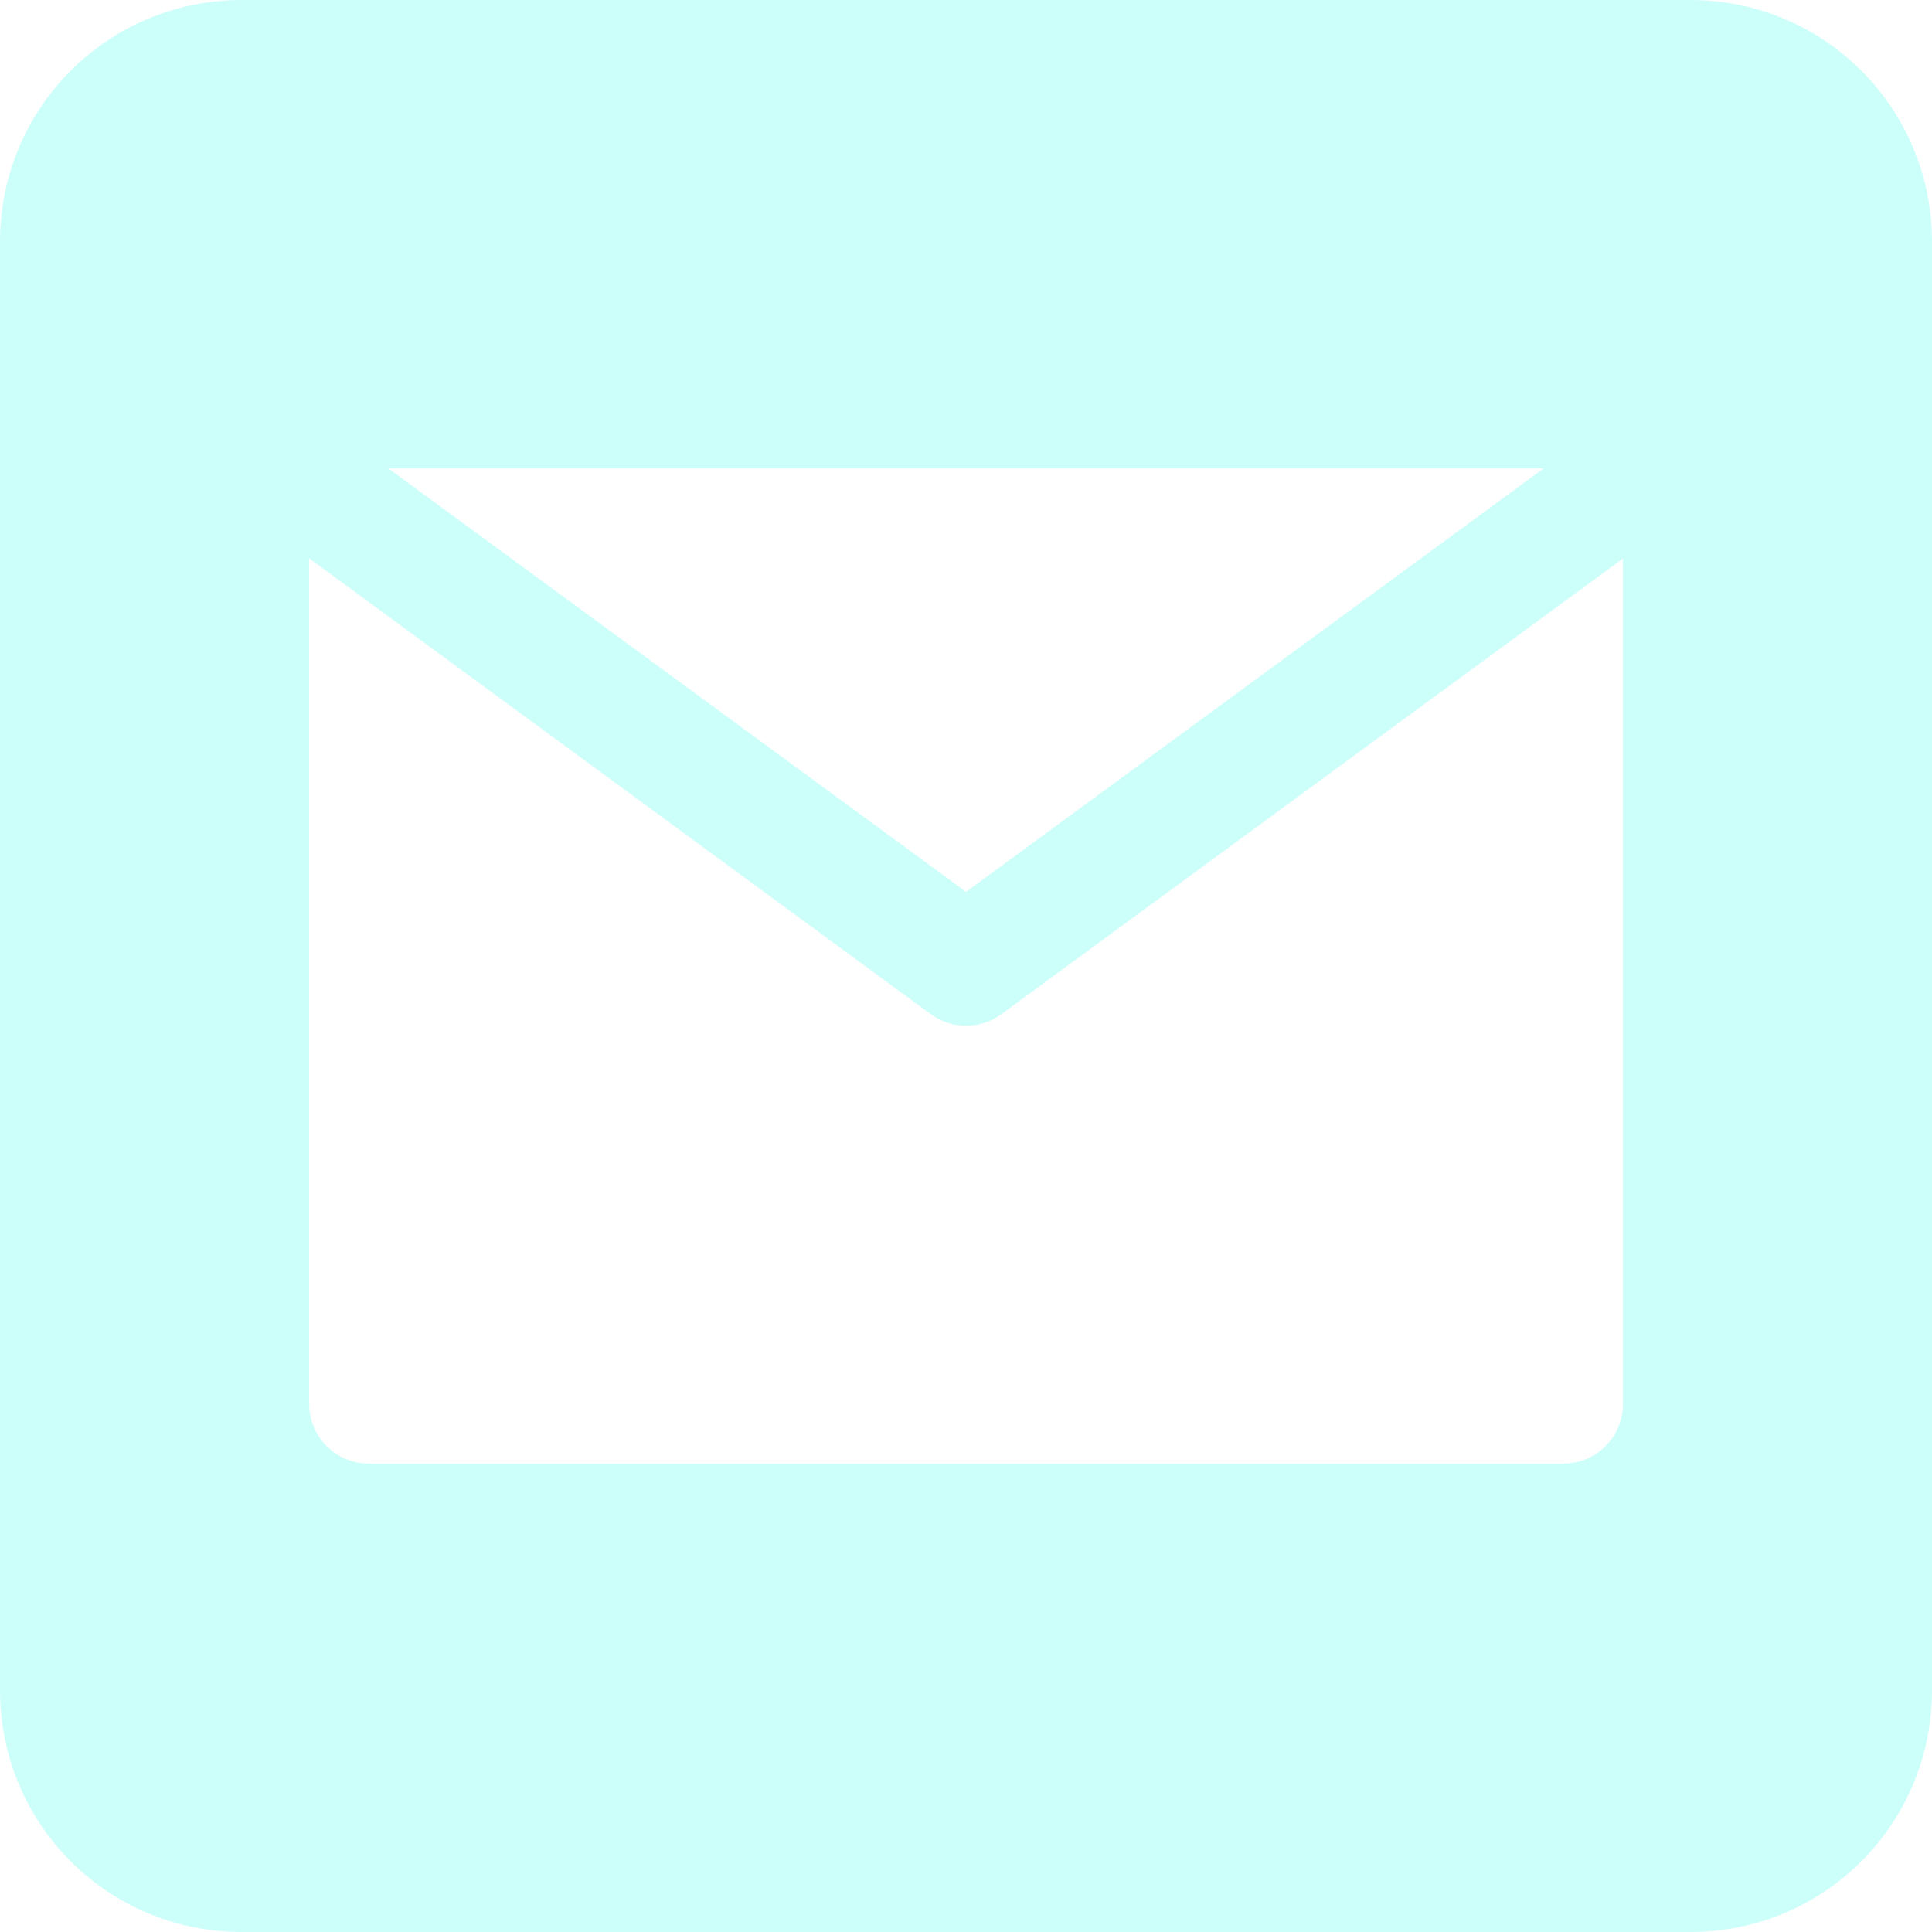
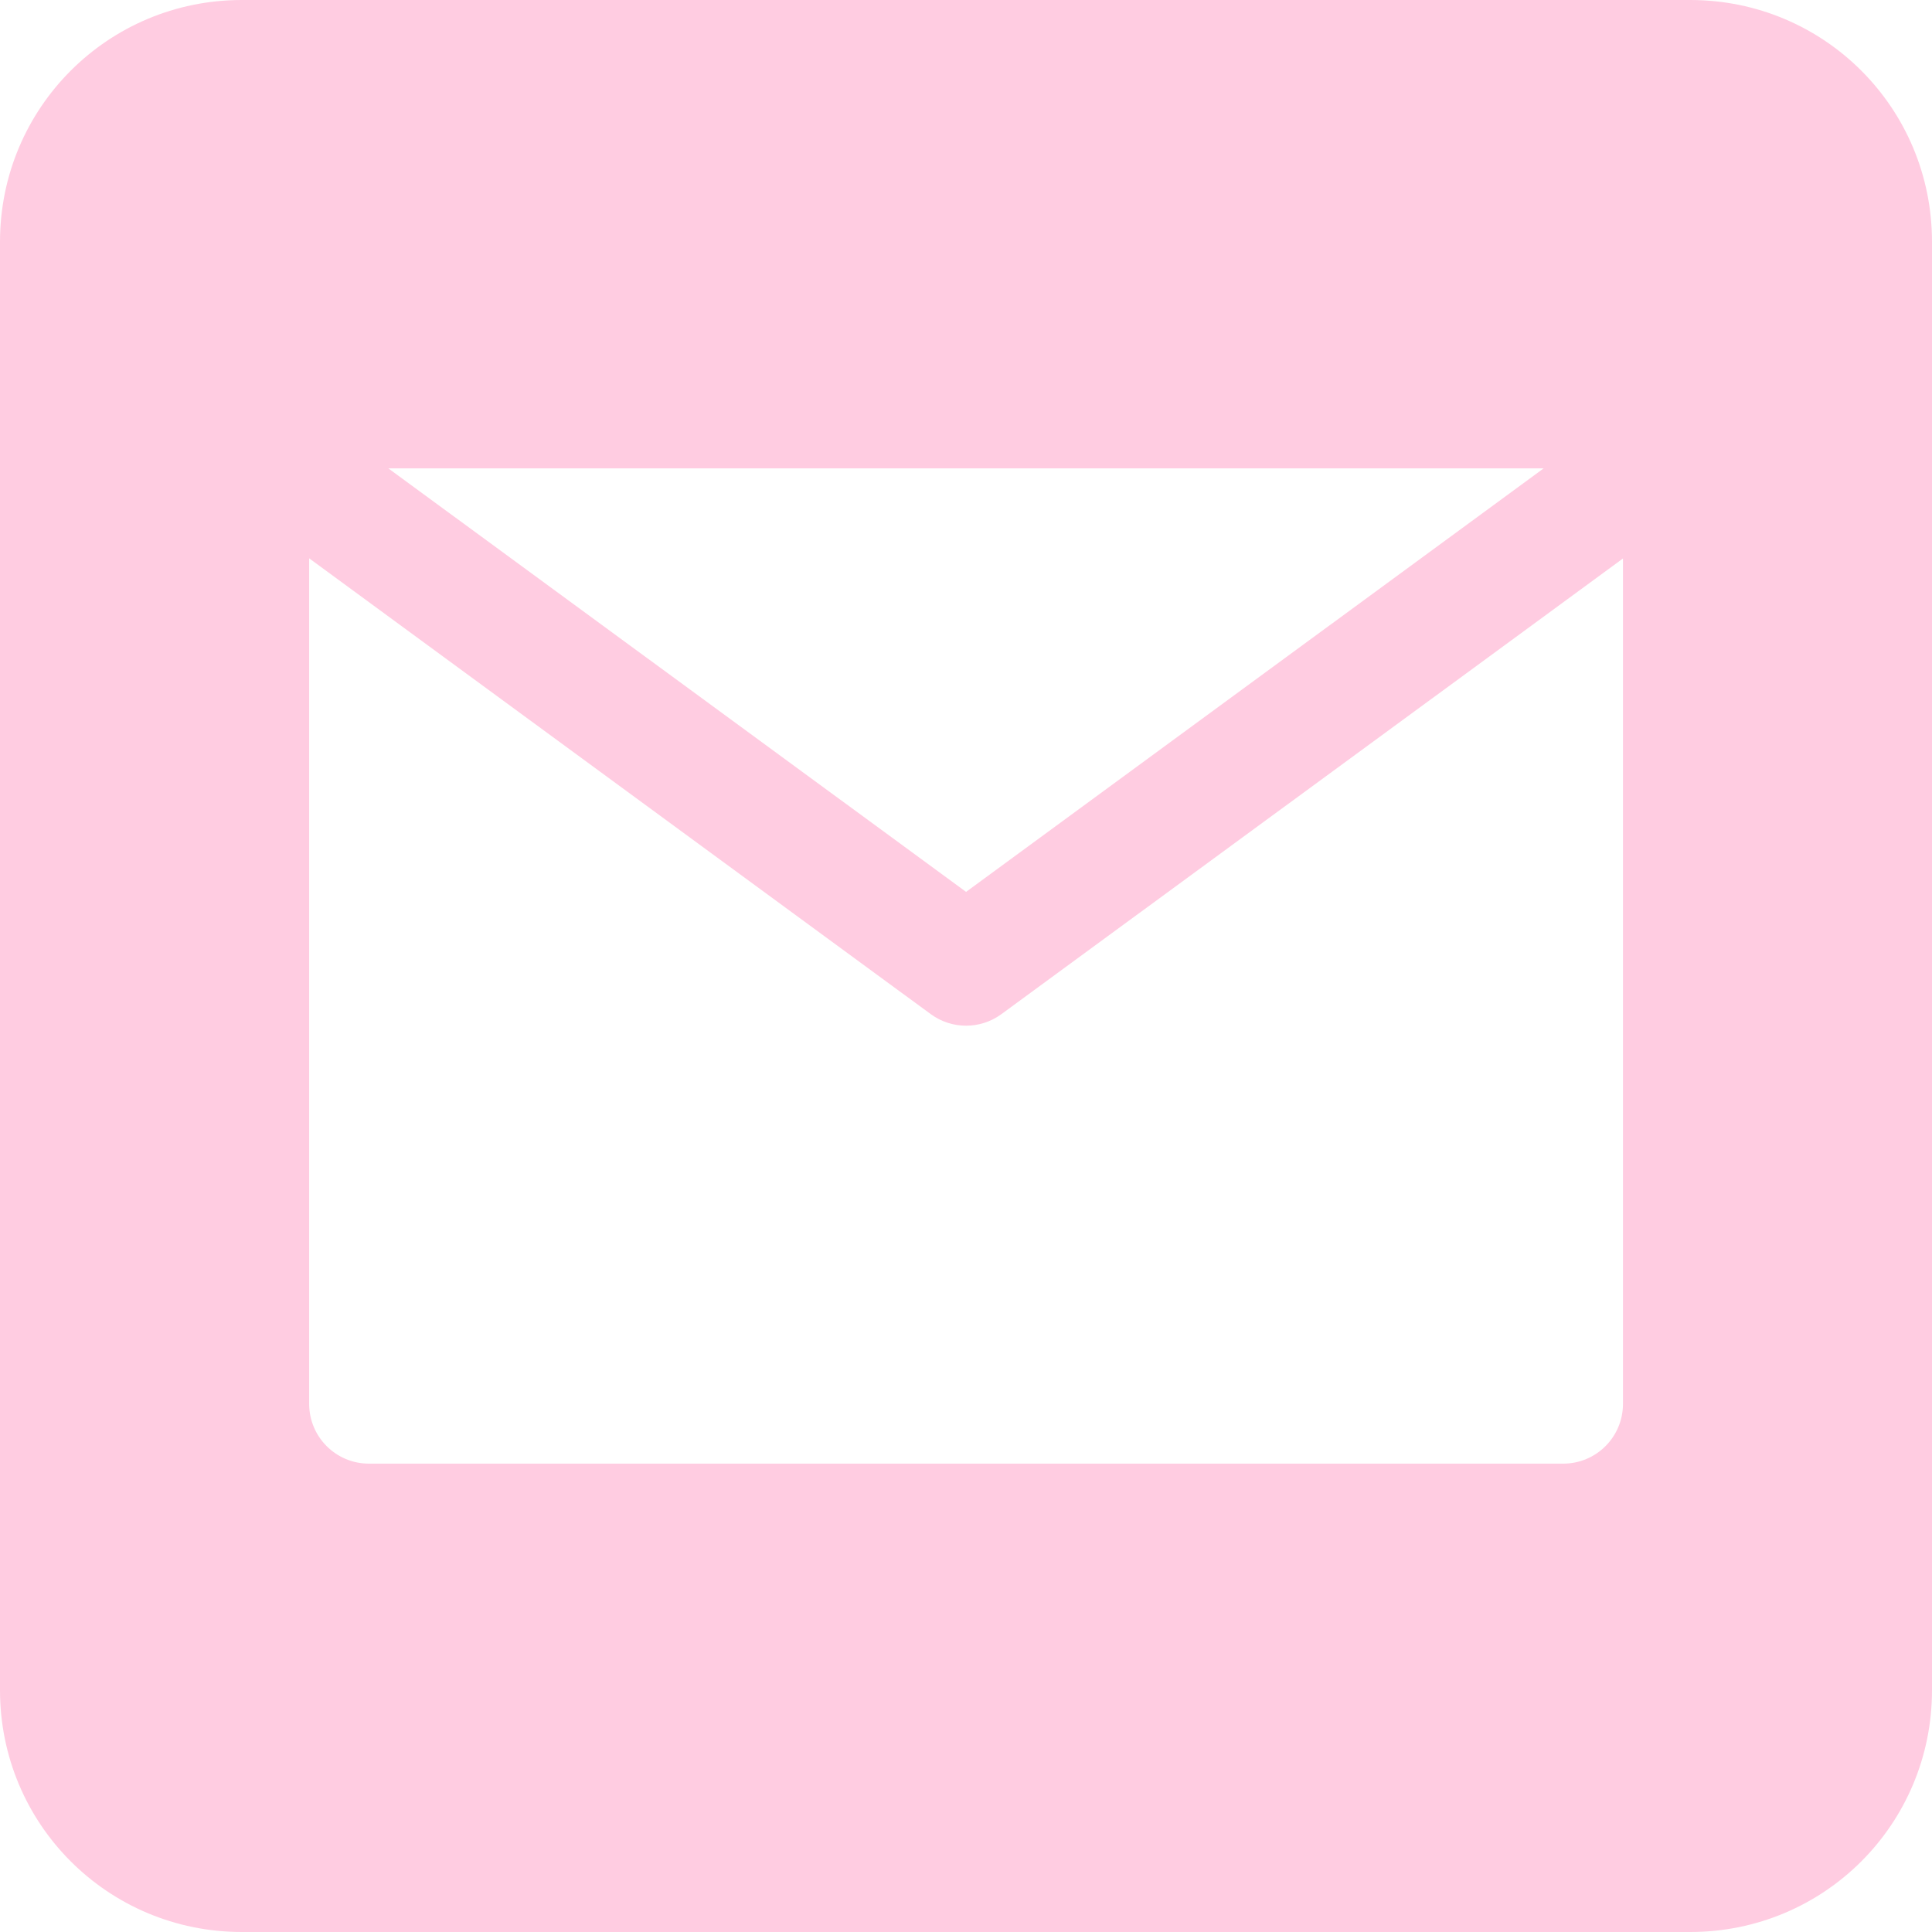
<svg xmlns="http://www.w3.org/2000/svg" width="50" height="50" viewBox="0 0 13.229 13.229">
-   <path style="opacity:1;fill:#ccfffa;fill-opacity:1;stroke-width:.393;stroke-linecap:square" d="M3.706 195.087c-.917 0-1.656.739-1.656 1.656v9.917c0 .918.739 1.656 1.656 1.656h9.917c.918 0 1.656-.738 1.656-1.656v-9.917c0-.917-.738-1.656-1.656-1.656H3.706zm1.003 3.207h7.911l-3.955 2.9-3.956-2.9zm-.542.616.818.6 3.438 2.521a.409.409 0 0 0 .484 0l3.438-2.52.818-.6v5.79a.409.409 0 0 1-.41.408H4.577a.409.409 0 0 1-.41-.408v-5.79z" transform="translate(-2.05 -195.087)" />
+   <path style="opacity:1;fill:#ffcce1;fill-opacity:1;stroke-width:.393;stroke-linecap:square" d="M3.706 195.087c-.917 0-1.656.739-1.656 1.656v9.917c0 .918.739 1.656 1.656 1.656h9.917c.918 0 1.656-.738 1.656-1.656v-9.917c0-.917-.738-1.656-1.656-1.656H3.706zm1.003 3.207h7.911l-3.955 2.9-3.956-2.9zm-.542.616.818.6 3.438 2.521a.409.409 0 0 0 .484 0l3.438-2.52.818-.6v5.79a.409.409 0 0 1-.41.408H4.577a.409.409 0 0 1-.41-.408v-5.79z" transform="translate(-2.05 -195.087)" />
</svg>
